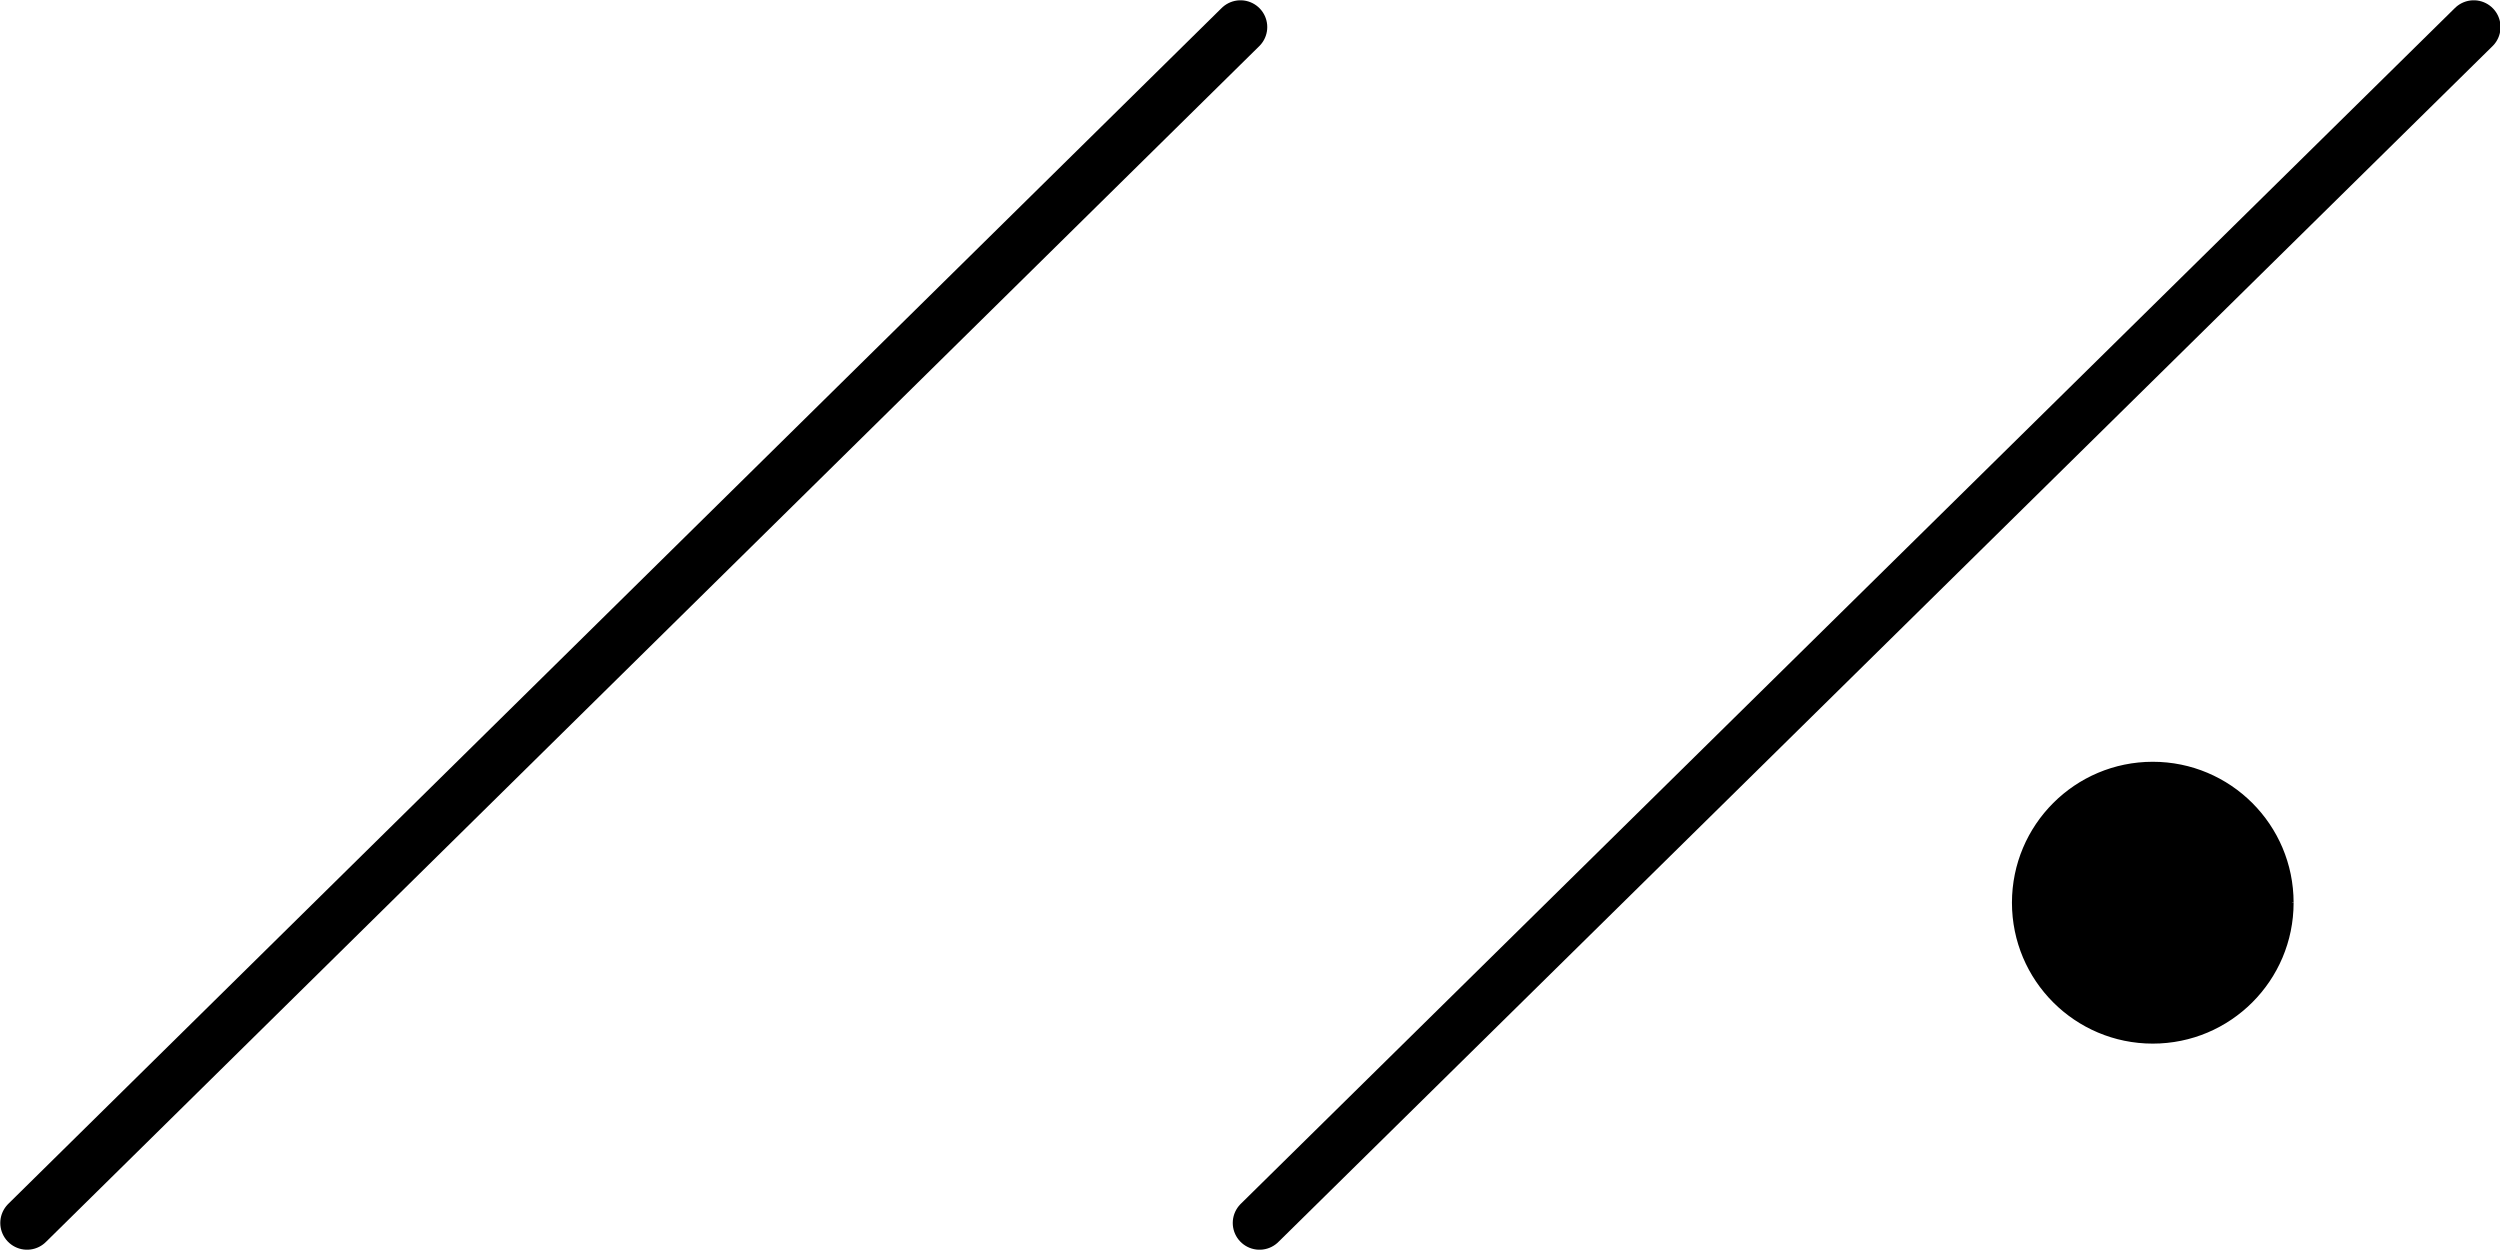
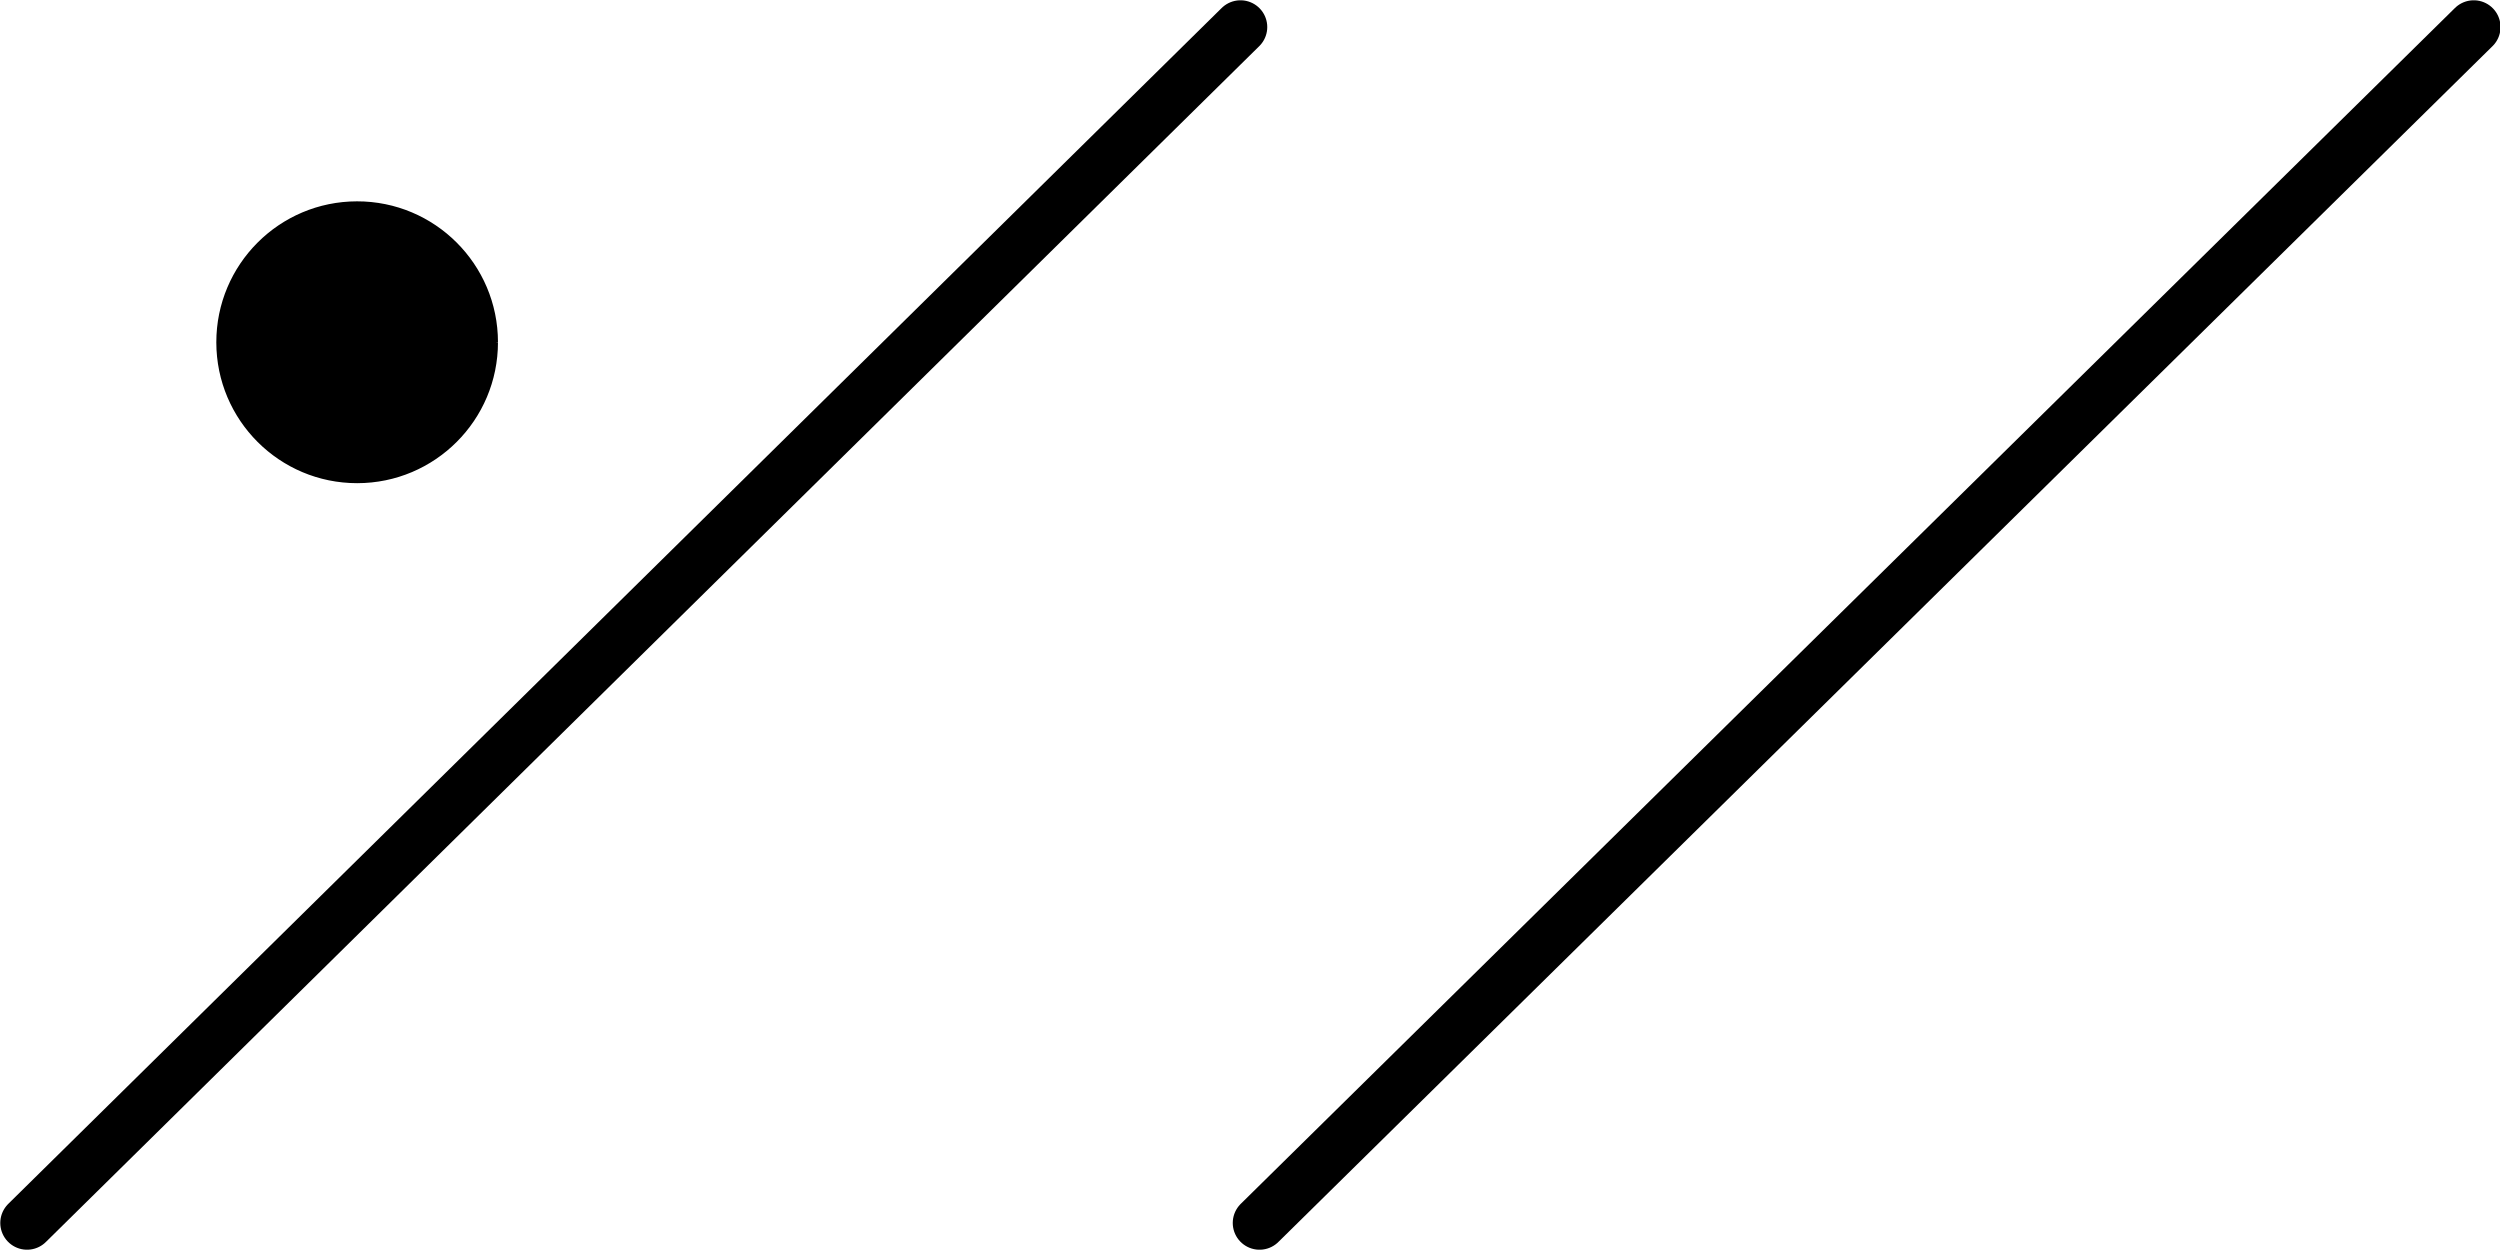
<svg xmlns="http://www.w3.org/2000/svg" width="180" height="90" id="svg5537" version="1.0">
  <defs id="defs5539">
    </defs>
  <g id="layer1">
-     <path style="fill:none;fill-rule:evenodd;stroke:#000000;stroke-width:3.855;stroke-linecap:round;stroke-linejoin:miter;stroke-miterlimit:4;stroke-dasharray:none;stroke-opacity:1" d="M 1.948,88.052 L 89.315,1.948" id="path5549" />
-     <path style="fill:none;fill-rule:evenodd;stroke:#000000;stroke-width:3.856;stroke-linecap:round;stroke-linejoin:miter;stroke-miterlimit:4;stroke-dasharray:none;stroke-opacity:1" d="M 90.686,88.052 L 178.11,1.948" id="path5551" />
-     <path style="opacity:1;fill:#000000;fill-opacity:1;fill-rule:evenodd;stroke:#000000;stroke-width:1px;stroke-linecap:butt;stroke-linejoin:miter;marker:none;marker-start:none;marker-mid:none;marker-end:none;stroke-miterlimit:4;stroke-dasharray:none;stroke-dashoffset:0;stroke-opacity:1;visibility:visible;display:inline;overflow:visible;enable-background:accumulate" id="path3215" d="M 82.857,166.964 A 42.143,39.821 0 1 1 82.857,166.919" transform="matrix(0.2377759,0,0,0.2516373,145.3191,22.98556)" />
+     <path style="fill:none;stroke:#000000;stroke-width:3.855;stroke-linecap:round;stroke-linejoin:miter;stroke-miterlimit:4;stroke-opacity:1;stroke-dasharray:none" d="M 1.948,88.052 L 89.315,1.948" id="path5549" />
+     <path style="fill:none;stroke:#000000;stroke-width:3.856;stroke-linecap:round;stroke-linejoin:miter;stroke-miterlimit:4;stroke-opacity:1;stroke-dasharray:none" d="M 90.686,88.052 L 178.11,1.948" id="path5551" />
+     <path style="fill:#000000;fill-opacity:1;fill-rule:evenodd;stroke:#000000;stroke-width:1px;stroke-linecap:butt;stroke-linejoin:miter;stroke-miterlimit:4;stroke-opacity:1;stroke-dasharray:none;stroke-dashoffset:0;marker:none;visibility:visible;display:inline;overflow:visible;enable-background:accumulate" id="path3215" d="m 82.857,166.964 a 42.143,39.821 0 1 1 -2.7e-5,-0.046" transform="matrix(0.2377759,0,0,0.2516373,16.03342,-17.37158)" />
  </g>
</svg>
